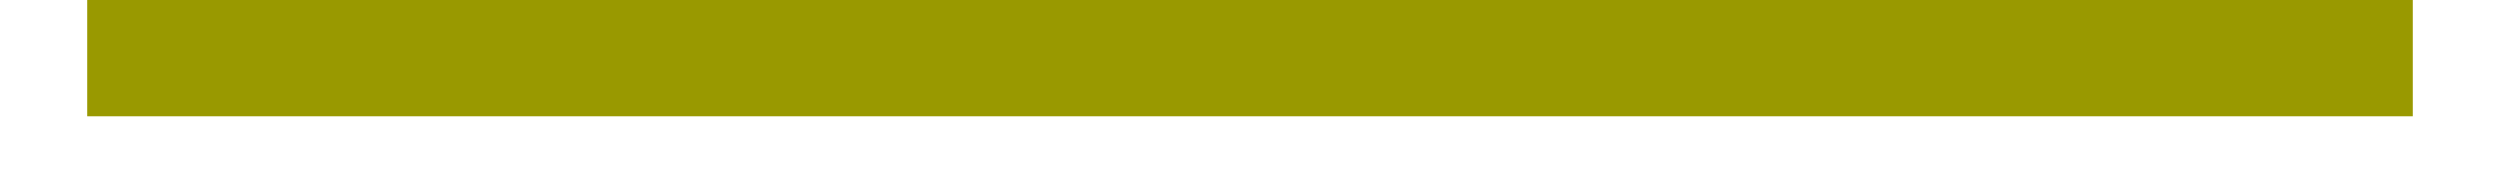
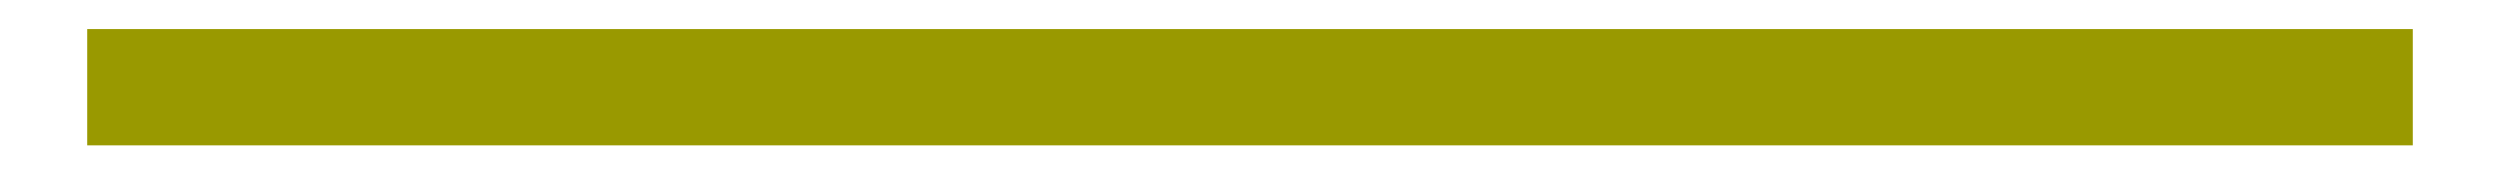
- <svg xmlns="http://www.w3.org/2000/svg" version="1.1" width="43px" height="3px" viewBox="-0.5 -0.5 43 3" content="&lt;mxfile host=&quot;www.draw.io&quot; modified=&quot;2019-12-03T11:44:42.601Z&quot; agent=&quot;Mozilla/5.0 (X11; Ubuntu; Linux x86_64; rv:66.0) Gecko/20100101 Firefox/66.0&quot; version=&quot;12.3.4&quot; etag=&quot;YQ3l3ICS2TFY43oNwpTR&quot; type=&quot;google&quot; pages=&quot;1&quot;&gt;&lt;diagram id=&quot;biGoI355X-mcYJj5DqZ0&quot;&gt;jZNNT8MwDIZ/Ta+oTejGjqwMuCAh7cA5akwbLa2n1Pvi15MtSdNQIeilyRP7dfzWzXjVnV+M2LdvKEFnLJfnjD9ljBXFktvXlVwcWSwXDjRGSR8UwVZ9gYe5pwclYUgCCVGT2qewxr6HmhImjMFTGvaJOq26Fw3MwLYWek4/lKTW00Wex4NXUE0bSrNw0okQ7cHQComnCeKbjFcGkdyqO1egr+4FY1ze8y+n480M9PSfBOYSjkIffHP+XnQJ3UIvH6+m2V2PvYXrljptd4VdDmRwN7rARlKhRnPL5yv72P752imDnJkbL1uMFtjhAeyAzMWGnKLLpTeunfgbmAEtSB1TeeE/djPKjRXeUdnCLPeDubz3On4sebm6K1ORAQ+mBp83tfWn1MOfUiRMAzSTsotJ6xHdvlvYxvlw4fE345tv&lt;/diagram&gt;&lt;/mxfile&gt;">
+ <svg xmlns="http://www.w3.org/2000/svg" version="1.1" width="43px" height="3px" viewBox="-0.5 -1 43 3" content="&lt;mxfile host=&quot;www.draw.io&quot; modified=&quot;2019-12-03T11:44:42.601Z&quot; agent=&quot;Mozilla/5.0 (X11; Ubuntu; Linux x86_64; rv:66.0) Gecko/20100101 Firefox/66.0&quot; version=&quot;12.3.4&quot; etag=&quot;YQ3l3ICS2TFY43oNwpTR&quot; type=&quot;google&quot; pages=&quot;1&quot;&gt;&lt;diagram id=&quot;biGoI355X-mcYJj5DqZ0&quot;&gt;jZNNT8MwDIZ/Ta+oTejGjqwMuCAh7cA5akwbLa2n1Pvi15MtSdNQIeilyRP7dfzWzXjVnV+M2LdvKEFnLJfnjD9ljBXFktvXlVwcWSwXDjRGSR8UwVZ9gYe5pwclYUgCCVGT2qewxr6HmhImjMFTGvaJOq26Fw3MwLYWek4/lKTW00Wex4NXUE0bSrNw0okQ7cHQComnCeKbjFcGkdyqO1egr+4FY1ze8y+n480M9PSfBOYSjkIffHP+XnQJ3UIvH6+m2V2PvYXrljptd4VdDmRwN7rARlKhRnPL5yv72P752imDnJkbL1uMFtjhAeyAzMWGnKLLpTeunfgbmAEtSB1TeeE/djPKjRXeUdnCLPeDubz3On4sebm6K1ORAQ+mBp83tfWn1MOfUiRMAzSTsotJ6xHdvlvYxvlw4fE345tv&lt;/diagram&gt;&lt;/mxfile&gt;" style="zoom: 1;">
  <defs />
  <g>
    <path d="M 1 0.5 L 41 0.5" fill="none" stroke="#999900" stroke-width="2" stroke-miterlimit="10" pointer-events="stroke" />
  </g>
</svg>
